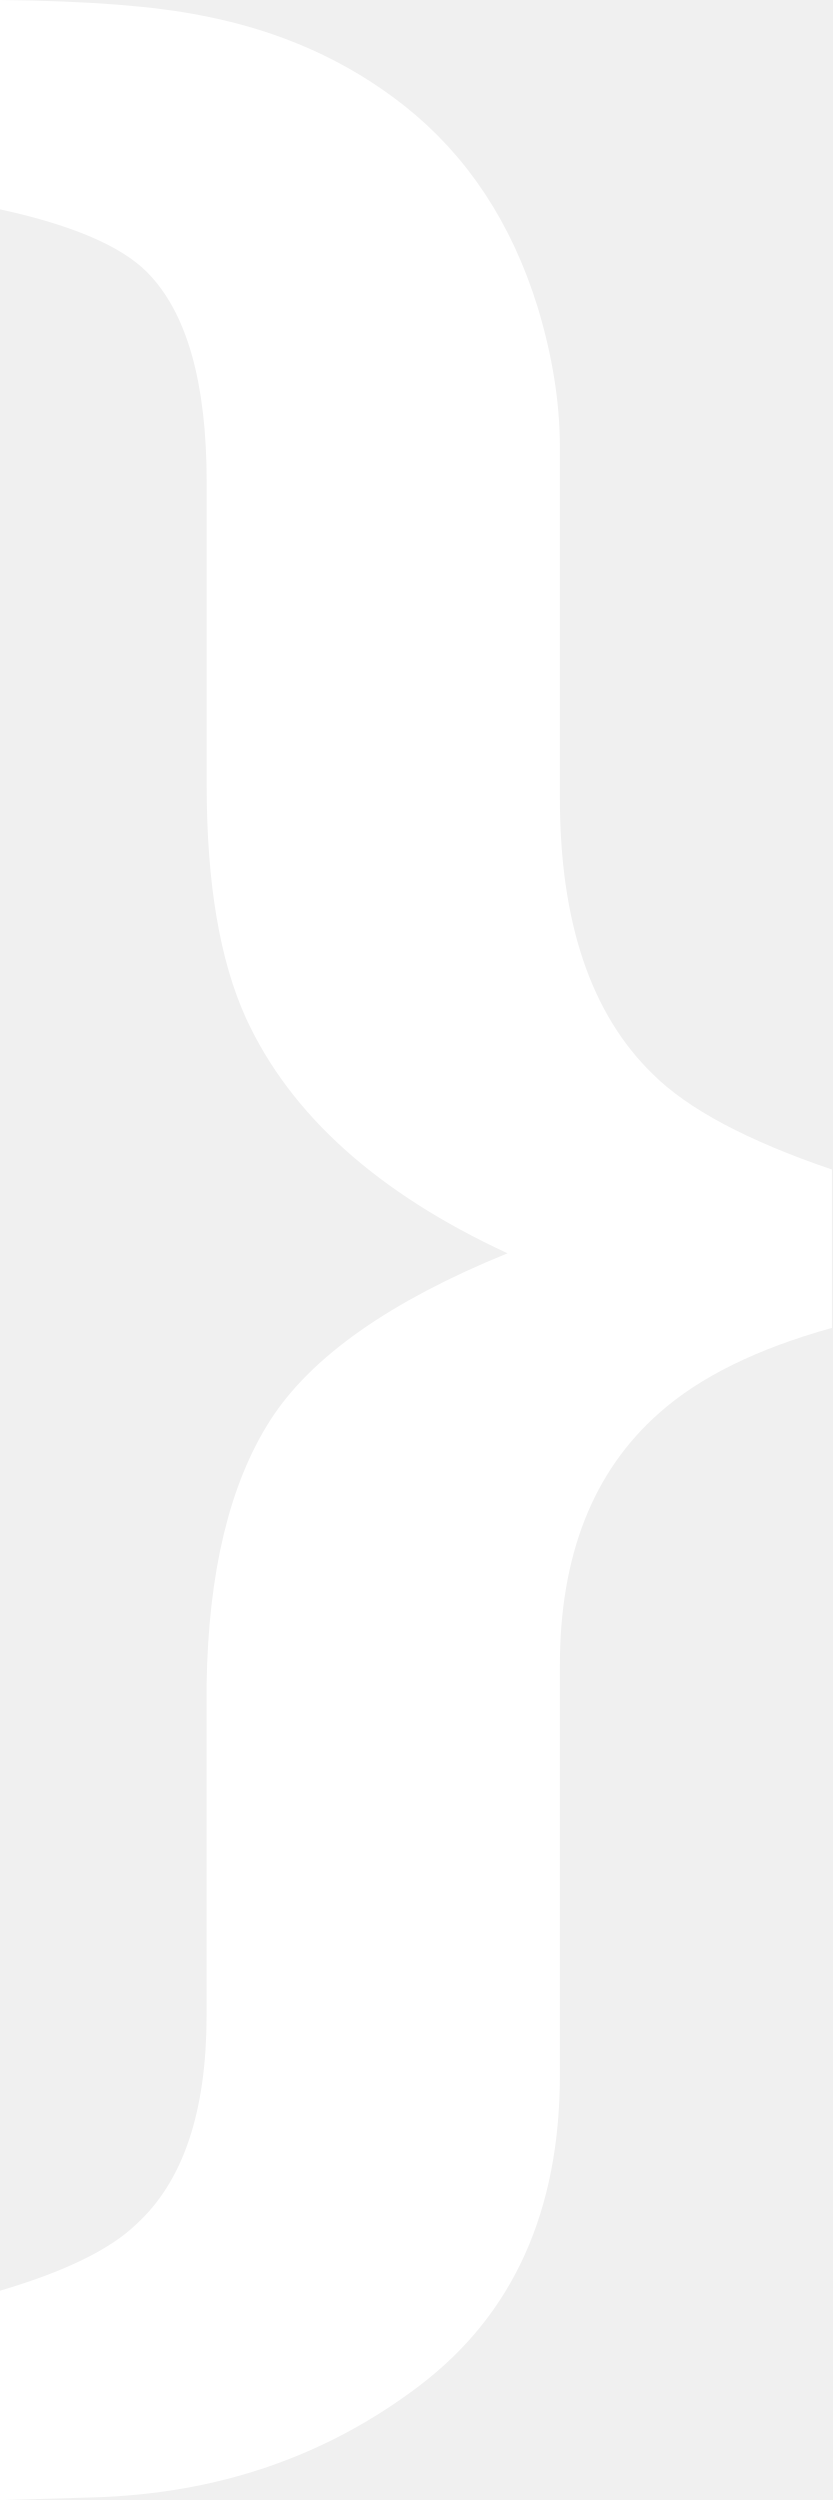
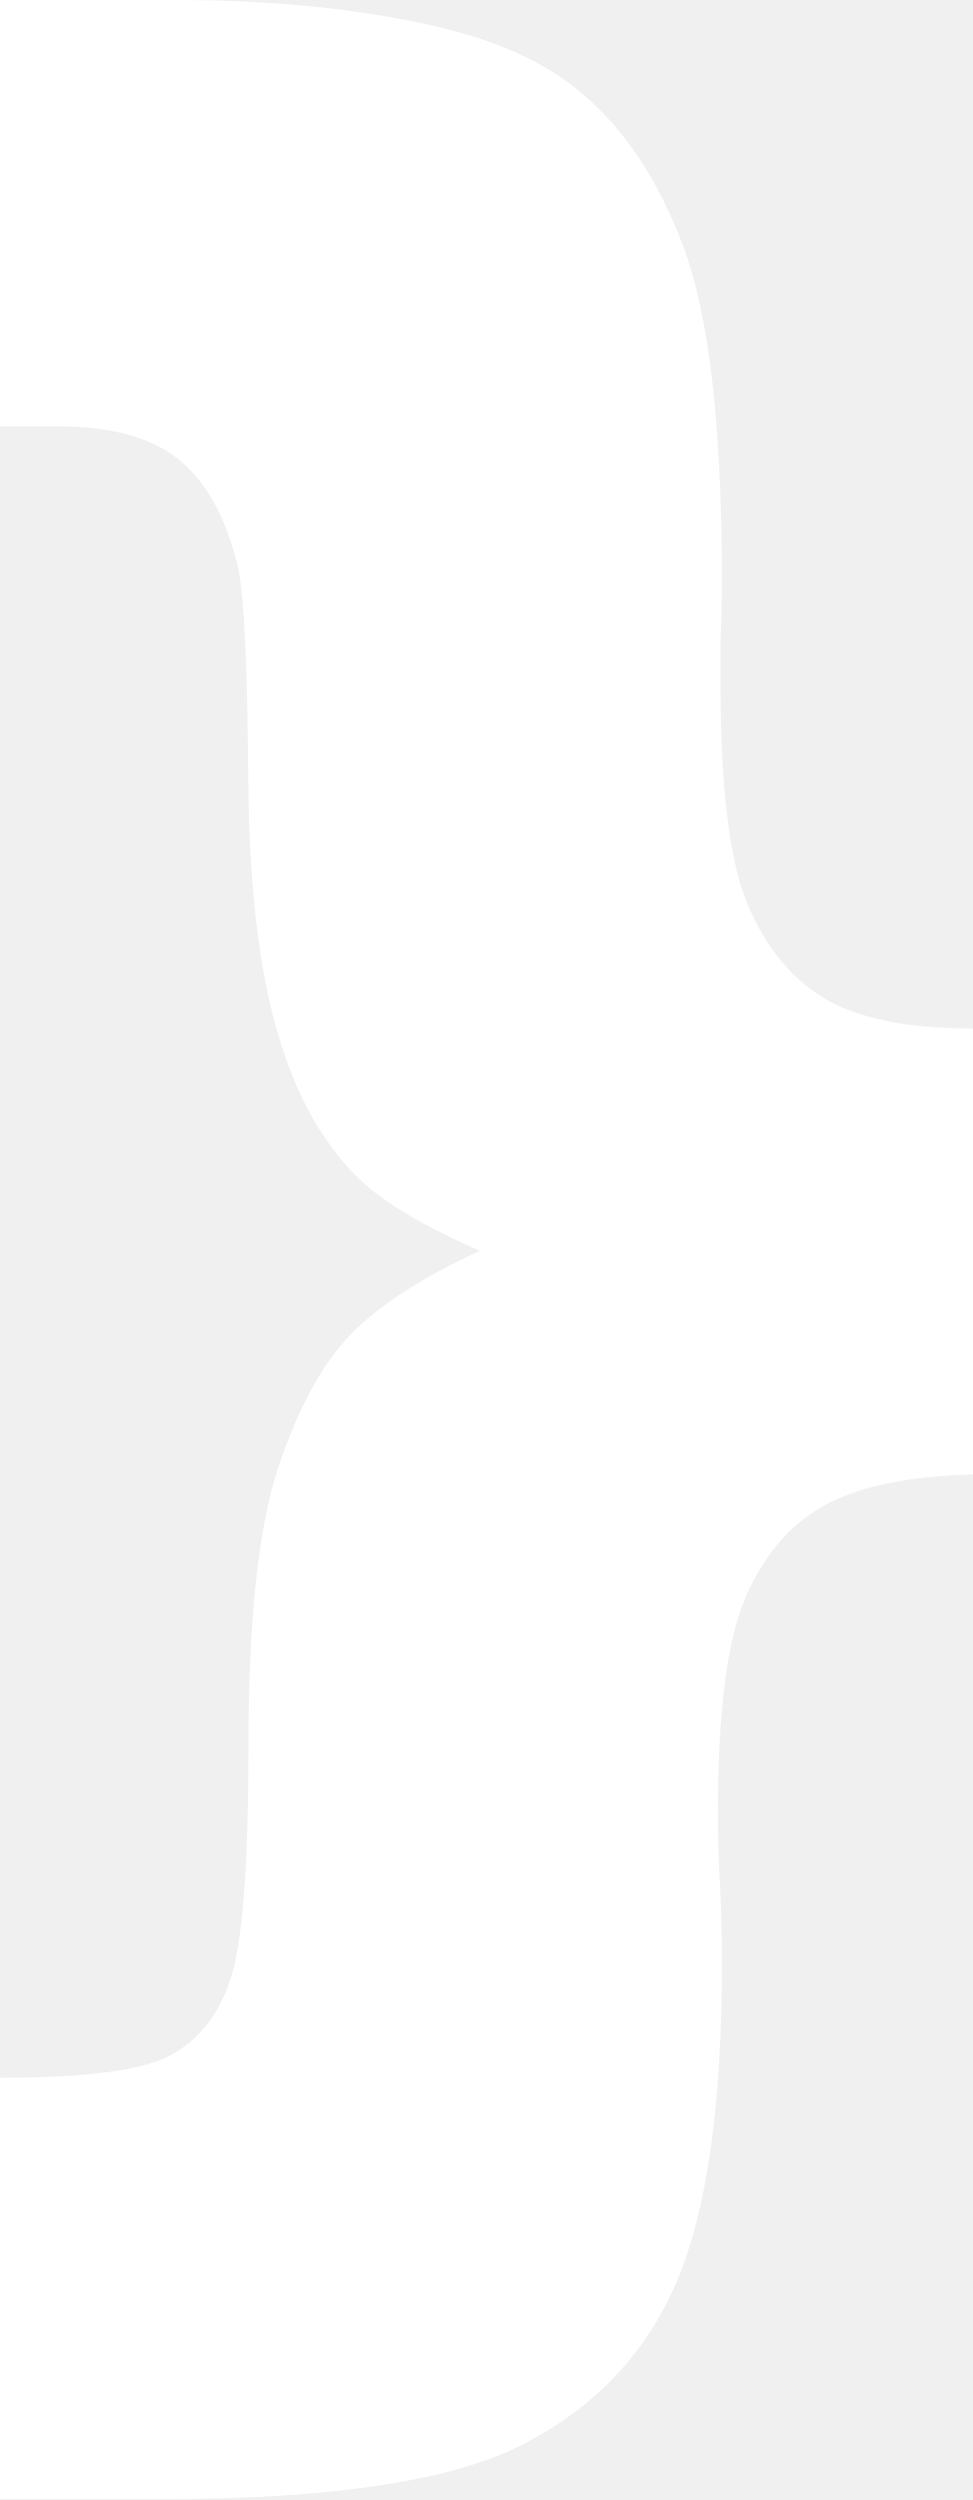
- <svg xmlns="http://www.w3.org/2000/svg" id="a" data-name="Layer 1" viewBox="0 0 100.28 301.31">
+ <svg xmlns="http://www.w3.org/2000/svg" id="a" data-name="Layer 1" viewBox="0 0 116.49 299.33">
  <defs>
    <style>
      .b {
        fill: #fff;
        stroke-width: 0px;
      }
    </style>
  </defs>
-   <path class="b" d="M67.48,250.07c0,16.4-5.63,28.88-16.91,37.45-11.27,8.57-24.41,13.06-39.41,13.48l-11.17.32v-25.23c7.83-2.31,13.32-4.99,16.45-8.03,5.64-5.15,8.46-13.54,8.46-25.2v-39.84c.21-13.54,2.76-24.14,7.65-31.81,4.89-7.66,14.43-14.38,28.62-20.16-15.66-7.24-26.17-16.69-31.53-28.35-3.15-6.93-4.73-16.27-4.73-28.03v-36.54c0-12.07-2.4-20.52-7.21-25.35C14.57,29.64,8.67,27.12,0,25.23V0c10.59.11,18.72.74,24.38,1.89,9.33,1.79,17.46,5.41,24.38,10.88,7.55,5.99,12.9,14.09,16.05,24.28,1.78,5.89,2.67,11.51,2.67,16.87v42.26c0,14.93,3.73,26.02,11.19,33.27,4.21,4.21,11.41,8.04,21.6,11.51v19.08c-9.04,2.52-15.97,5.94-20.81,10.25-7.99,7.04-11.98,17.19-11.98,30.43v49.35Z" />
+   <path class="b" d="M21.02,0c11.84,0,22.37,1.09,31.62,3.27,6.95,1.66,12.46,4.15,16.51,7.48,5.4,4.36,9.63,10.64,12.69,18.84,3.06,8.2,4.59,21.49,4.59,39.87,0,2.39-.05,4.78-.16,7.16v5.29c0,12.25,1.04,20.95,3.11,26.09,2.08,5.14,5.11,8.96,9.11,11.45,4,2.49,9.99,3.74,17.99,3.74v53.42c-7.79.21-13.73,1.46-17.83,3.74-4.1,2.29-7.24,5.97-9.42,11.06-2.18,5.09-3.27,13.65-3.27,25.7,0,2.39.05,4.73.16,7.01.21,3.74.31,7.48.31,11.21,0,16.92-1.82,29.61-5.45,38.08-3.64,8.46-9.71,14.9-18.22,19.31-8.51,4.41-22.89,6.62-43.14,6.62H0v-50.46c10.17,0,16.95-.88,20.32-2.65,3.37-1.77,5.79-4.78,7.24-9.03,1.45-4.26,2.18-13.39,2.18-27.41,0-15.57,1.19-26.92,3.58-34.03,2.39-7.11,5.27-12.41,8.64-15.89,3.37-3.48,8.54-6.83,15.5-10.05-6.68-2.91-11.48-5.76-14.41-8.57-3.86-3.74-6.84-8.67-8.93-14.8-2.82-7.99-4.28-18.97-4.39-32.94-.1-13.96-.52-22.5-1.25-25.62-1.34-5.71-3.64-9.94-6.89-12.69-3.25-2.75-8.13-4.13-14.64-4.13H0V0h21.02Z" />
</svg>
